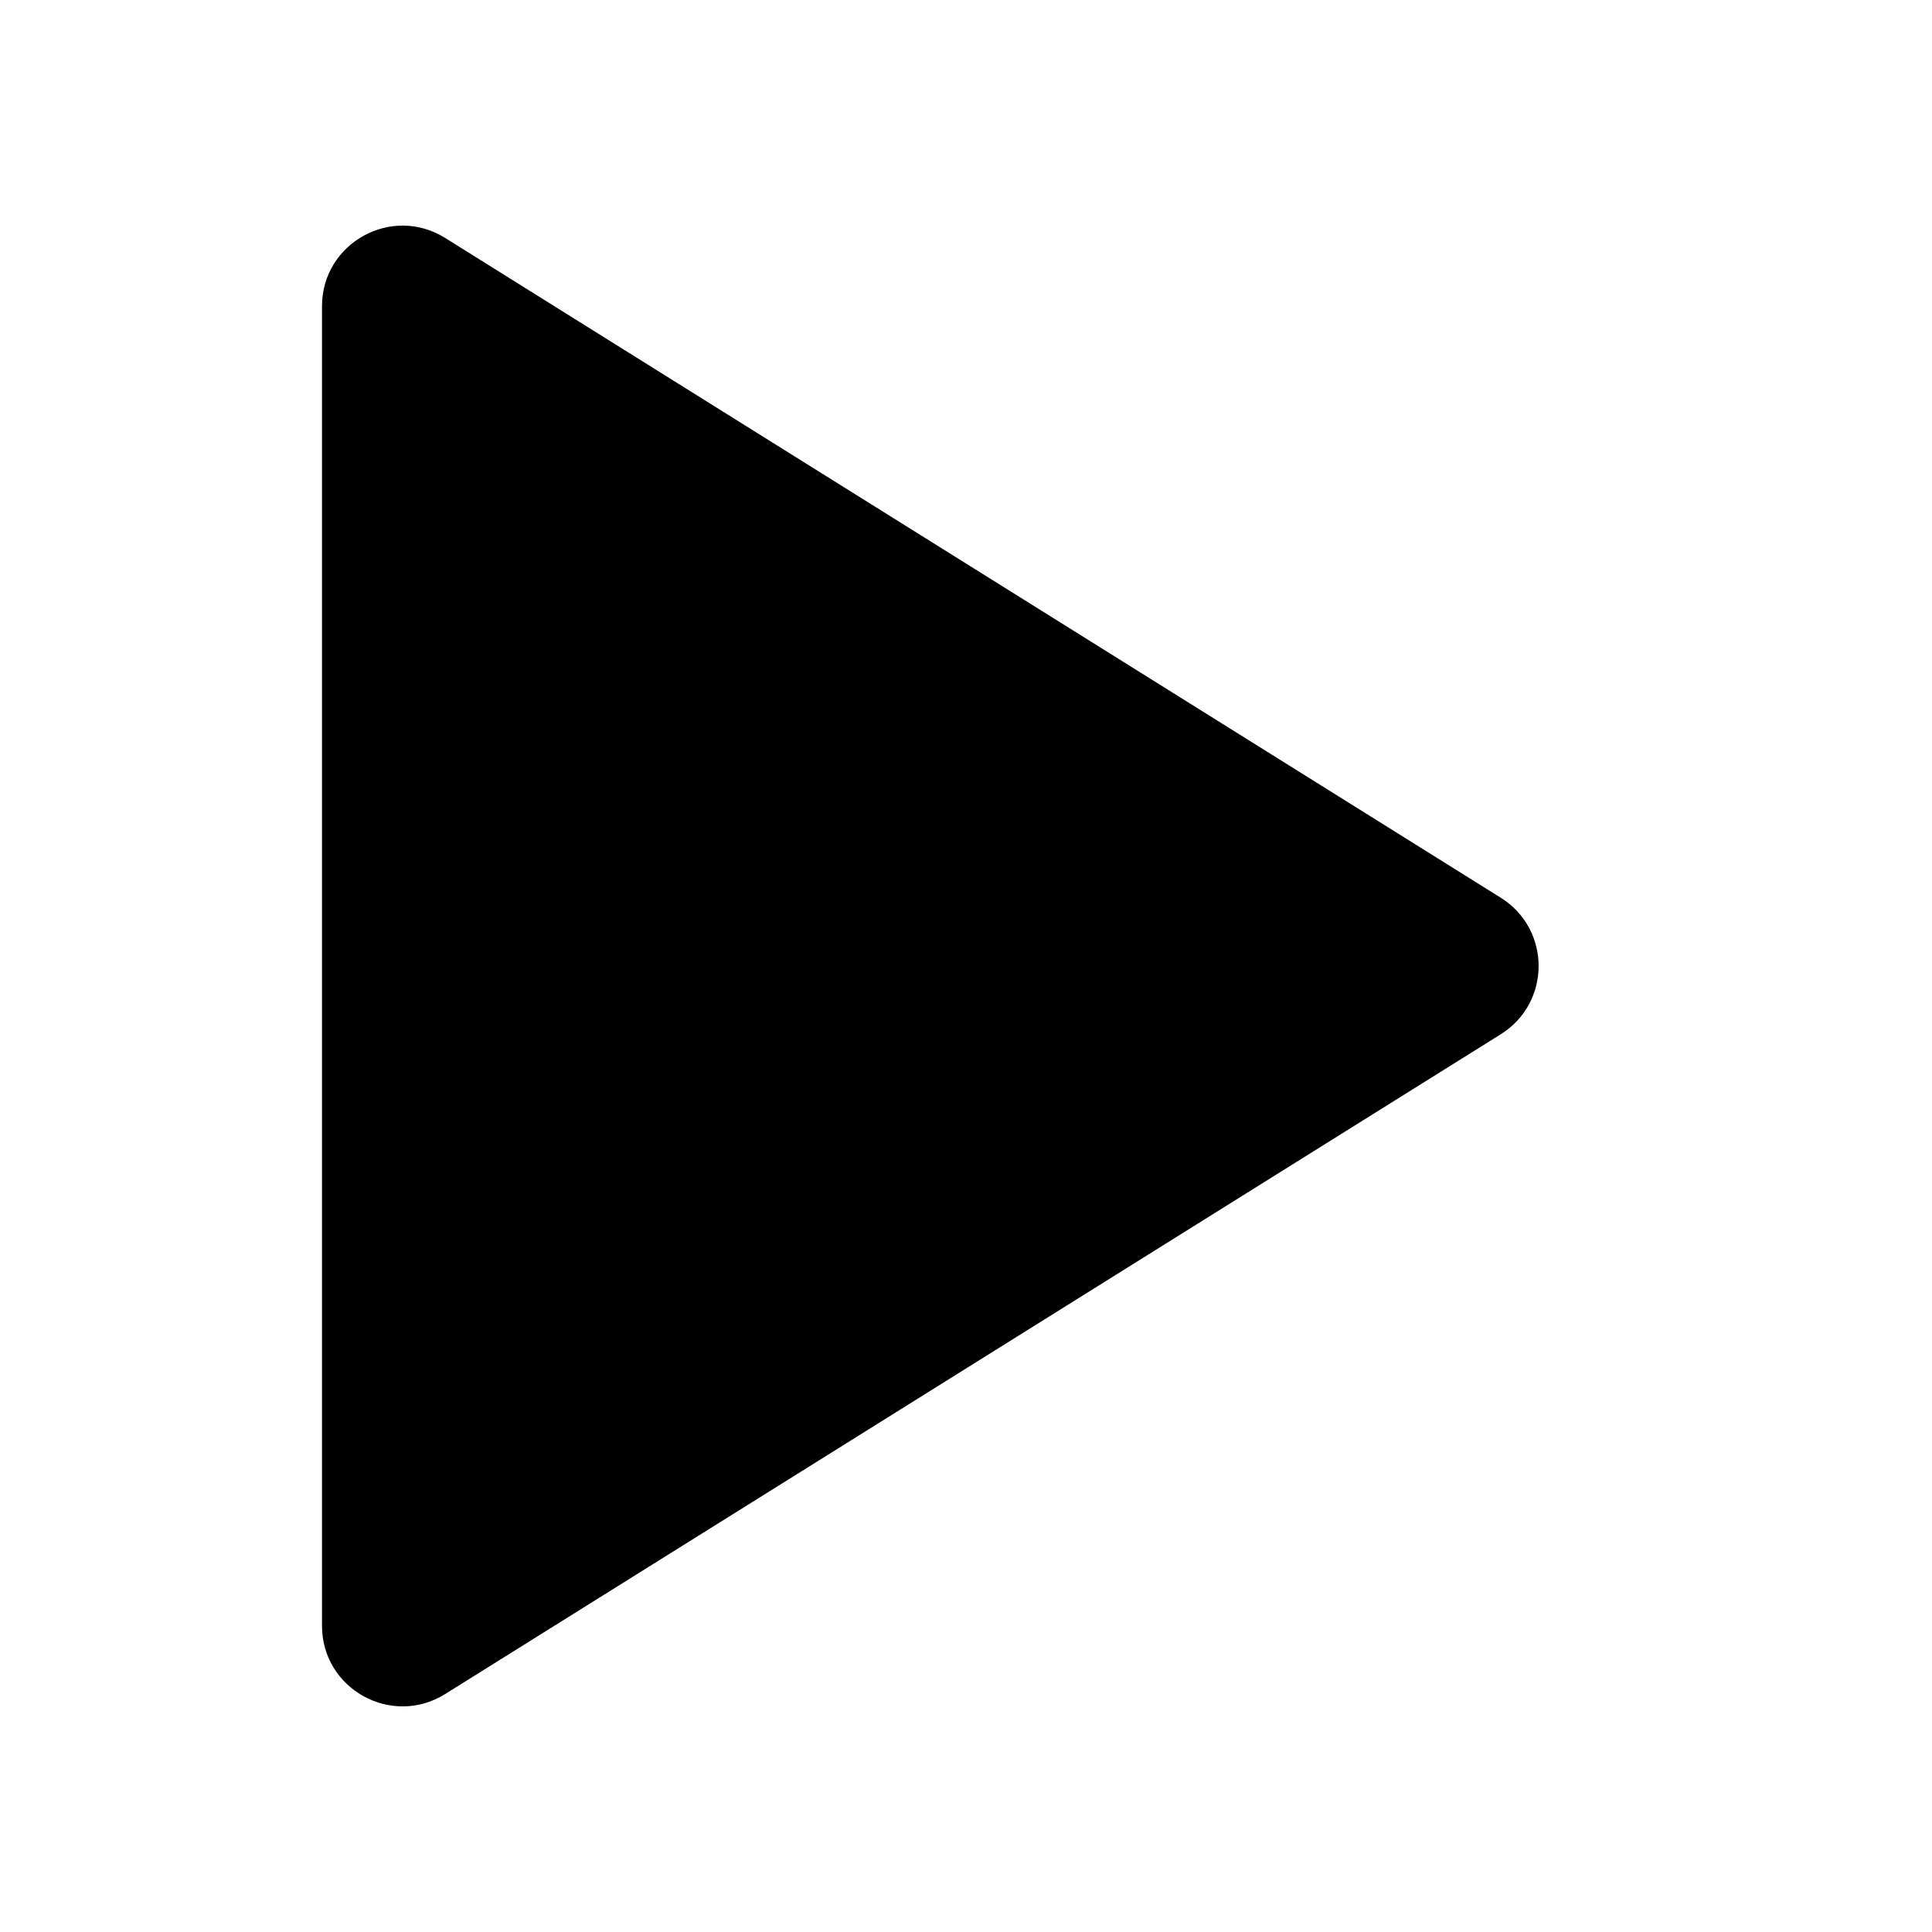
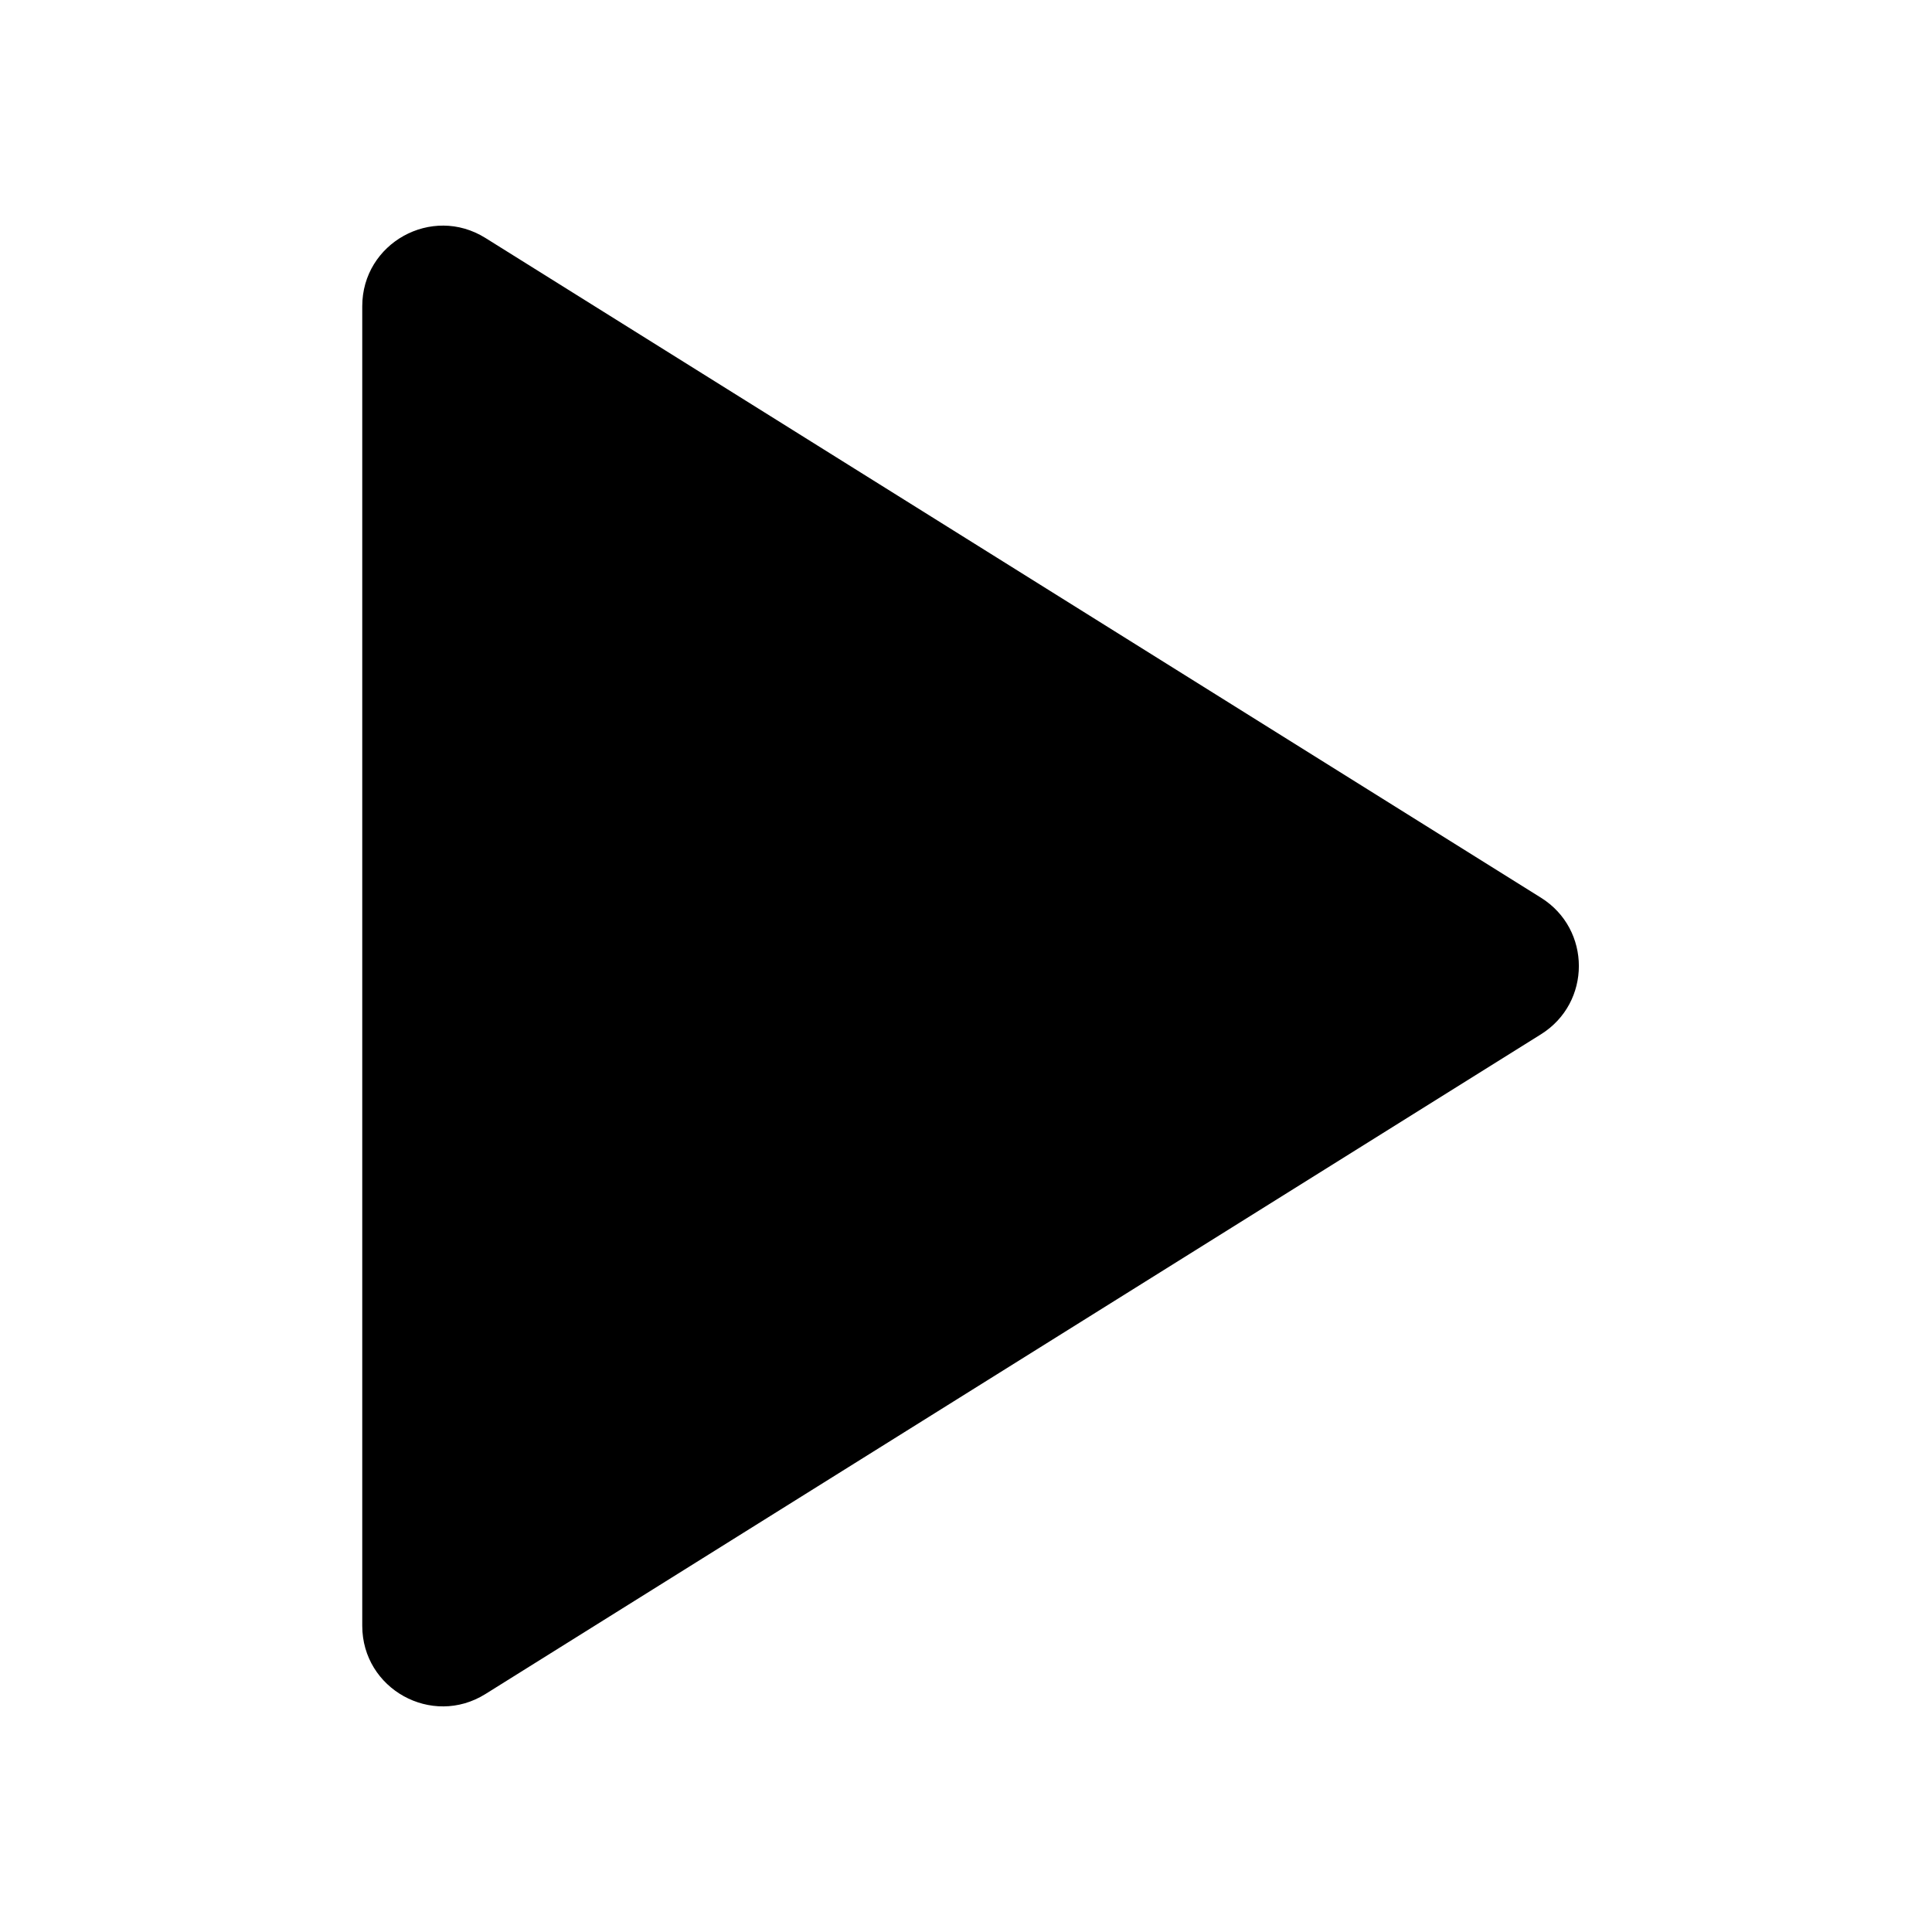
<svg xmlns="http://www.w3.org/2000/svg" width="24" height="24" viewBox="0 0 24 24" fill="none">
-   <path d="M4 20.196V3.804C4 3.019 4.864 2.54 5.53 2.956L18.643 11.152C19.27 11.544 19.27 12.456 18.643 12.848L5.53 21.044C4.864 21.46 4 20.981 4 20.196Z" fill="black" />
+   <path d="M4.5 20.196V3.804C4.5 3.019 5.364 2.54 6.03 2.956L19.143 11.152C19.77 11.544 19.77 12.456 19.143 12.848L6.03 21.044C5.364 21.46 4.5 20.981 4.5 20.196Z" fill="black" />
</svg>
